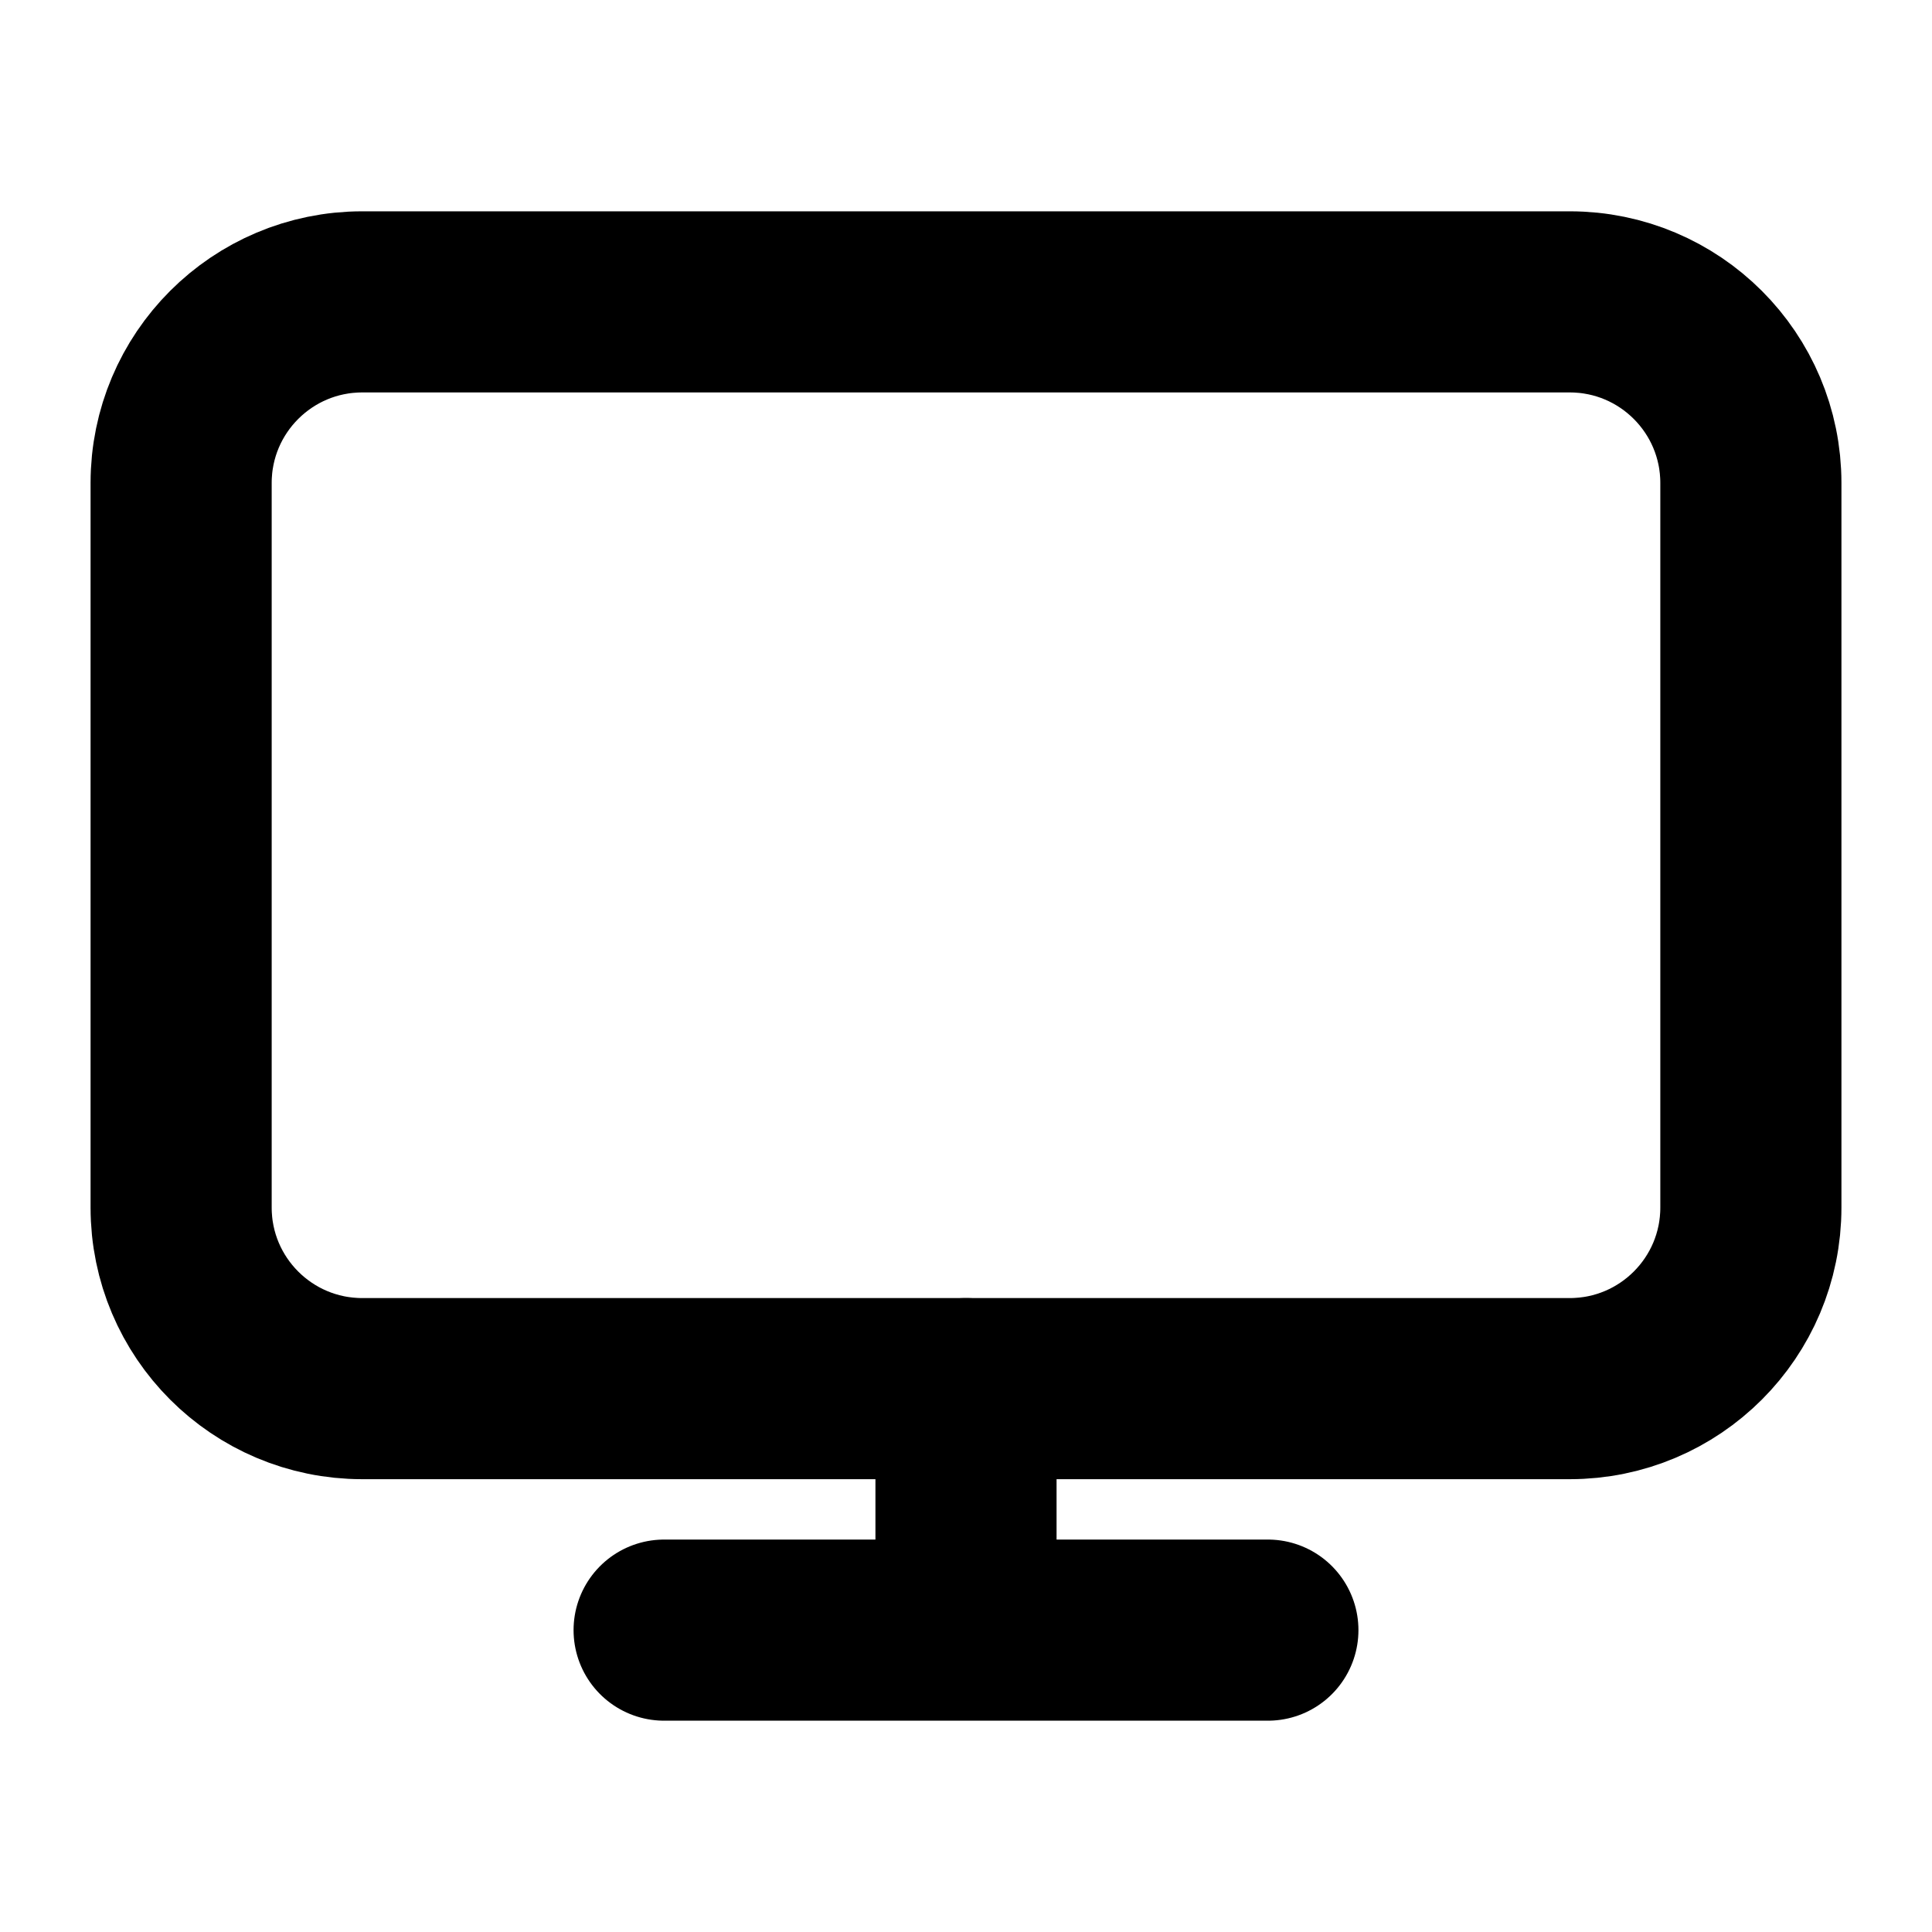
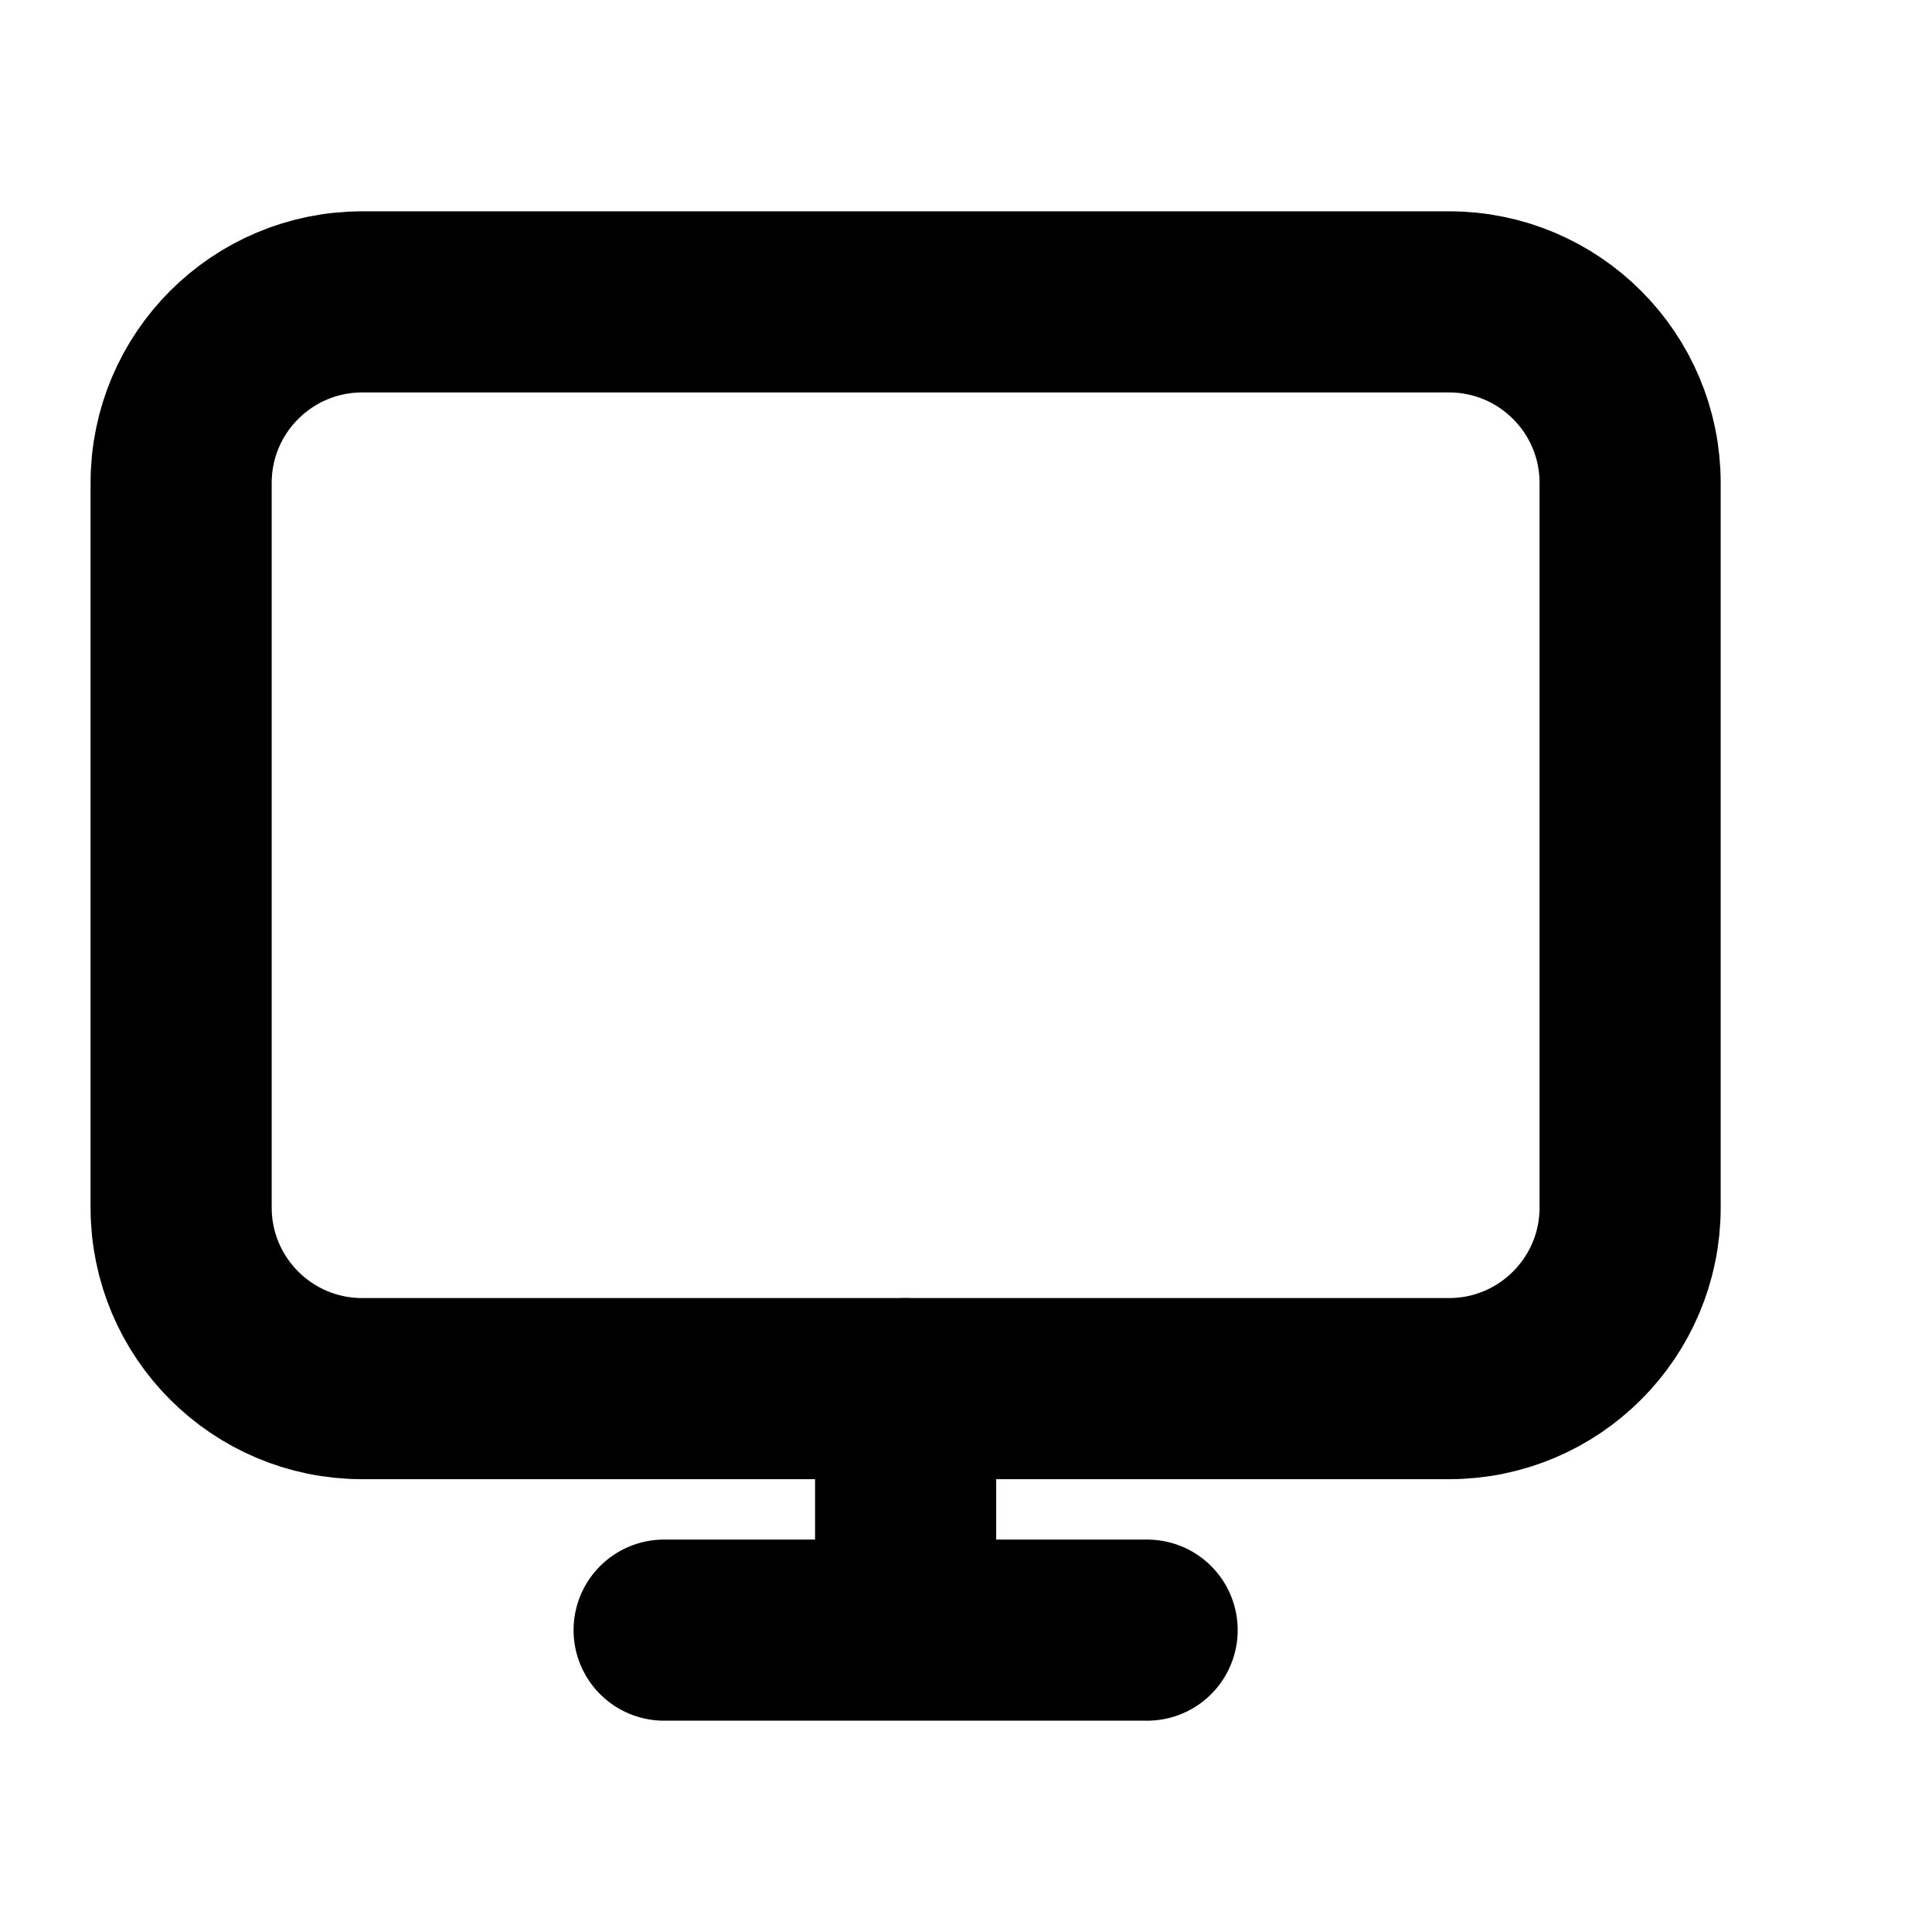
- <svg xmlns="http://www.w3.org/2000/svg" viewBox="0 0 16 16" fill="none" stroke="currentColor" stroke-width="1.5" stroke-linecap="round" stroke-linejoin="round">
-   <rect x="1.5" y="2.5" width="13" height="9" rx="1.5" />
-   <path d="M5.5 13.5H10.5M8 11.5V13.5" />
+ <svg xmlns="http://www.w3.org/2000/svg" viewBox="0 0 16 16" fill="none" stroke="currentColor" stroke-width="1.5" stroke-linecap="round" stroke-linejoin="round" data-hand-cut="true">
+   <rect x="1.5" y="2.5" width="12" height="9" rx="1.5" />
+   <path d="M5.5 13.5H9.5M7.5 11.5V13.5" />
</svg>
